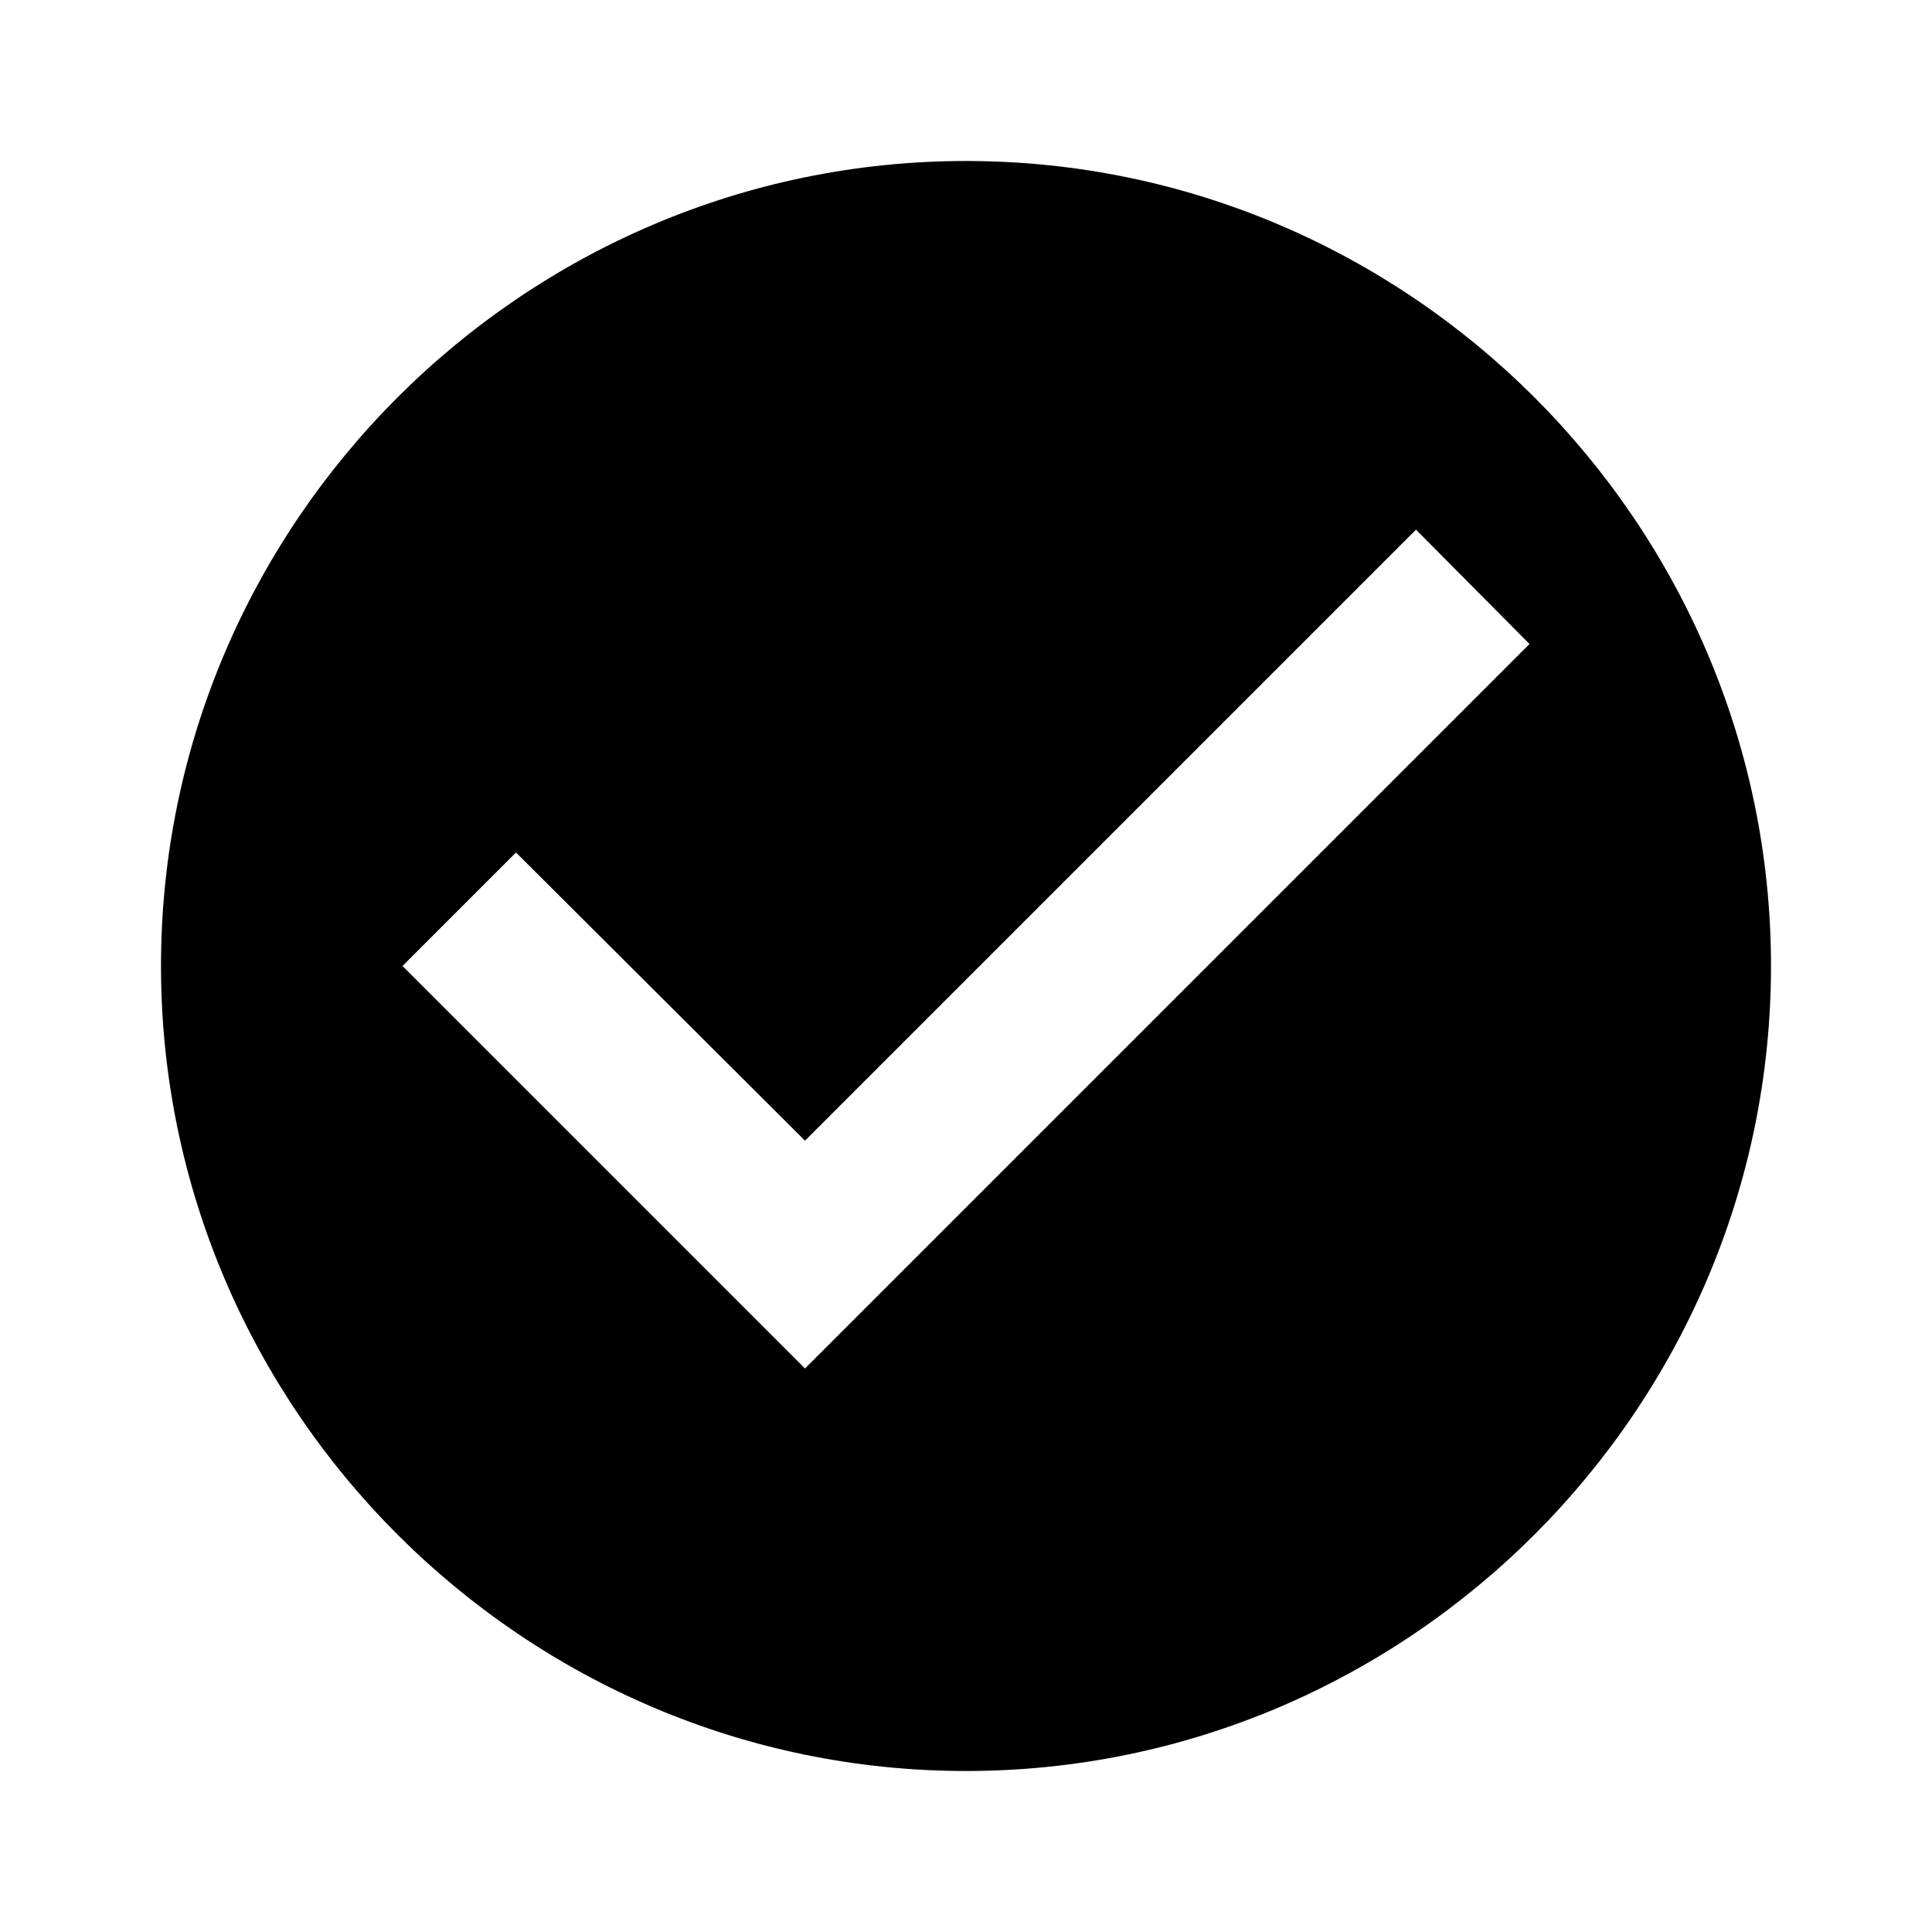
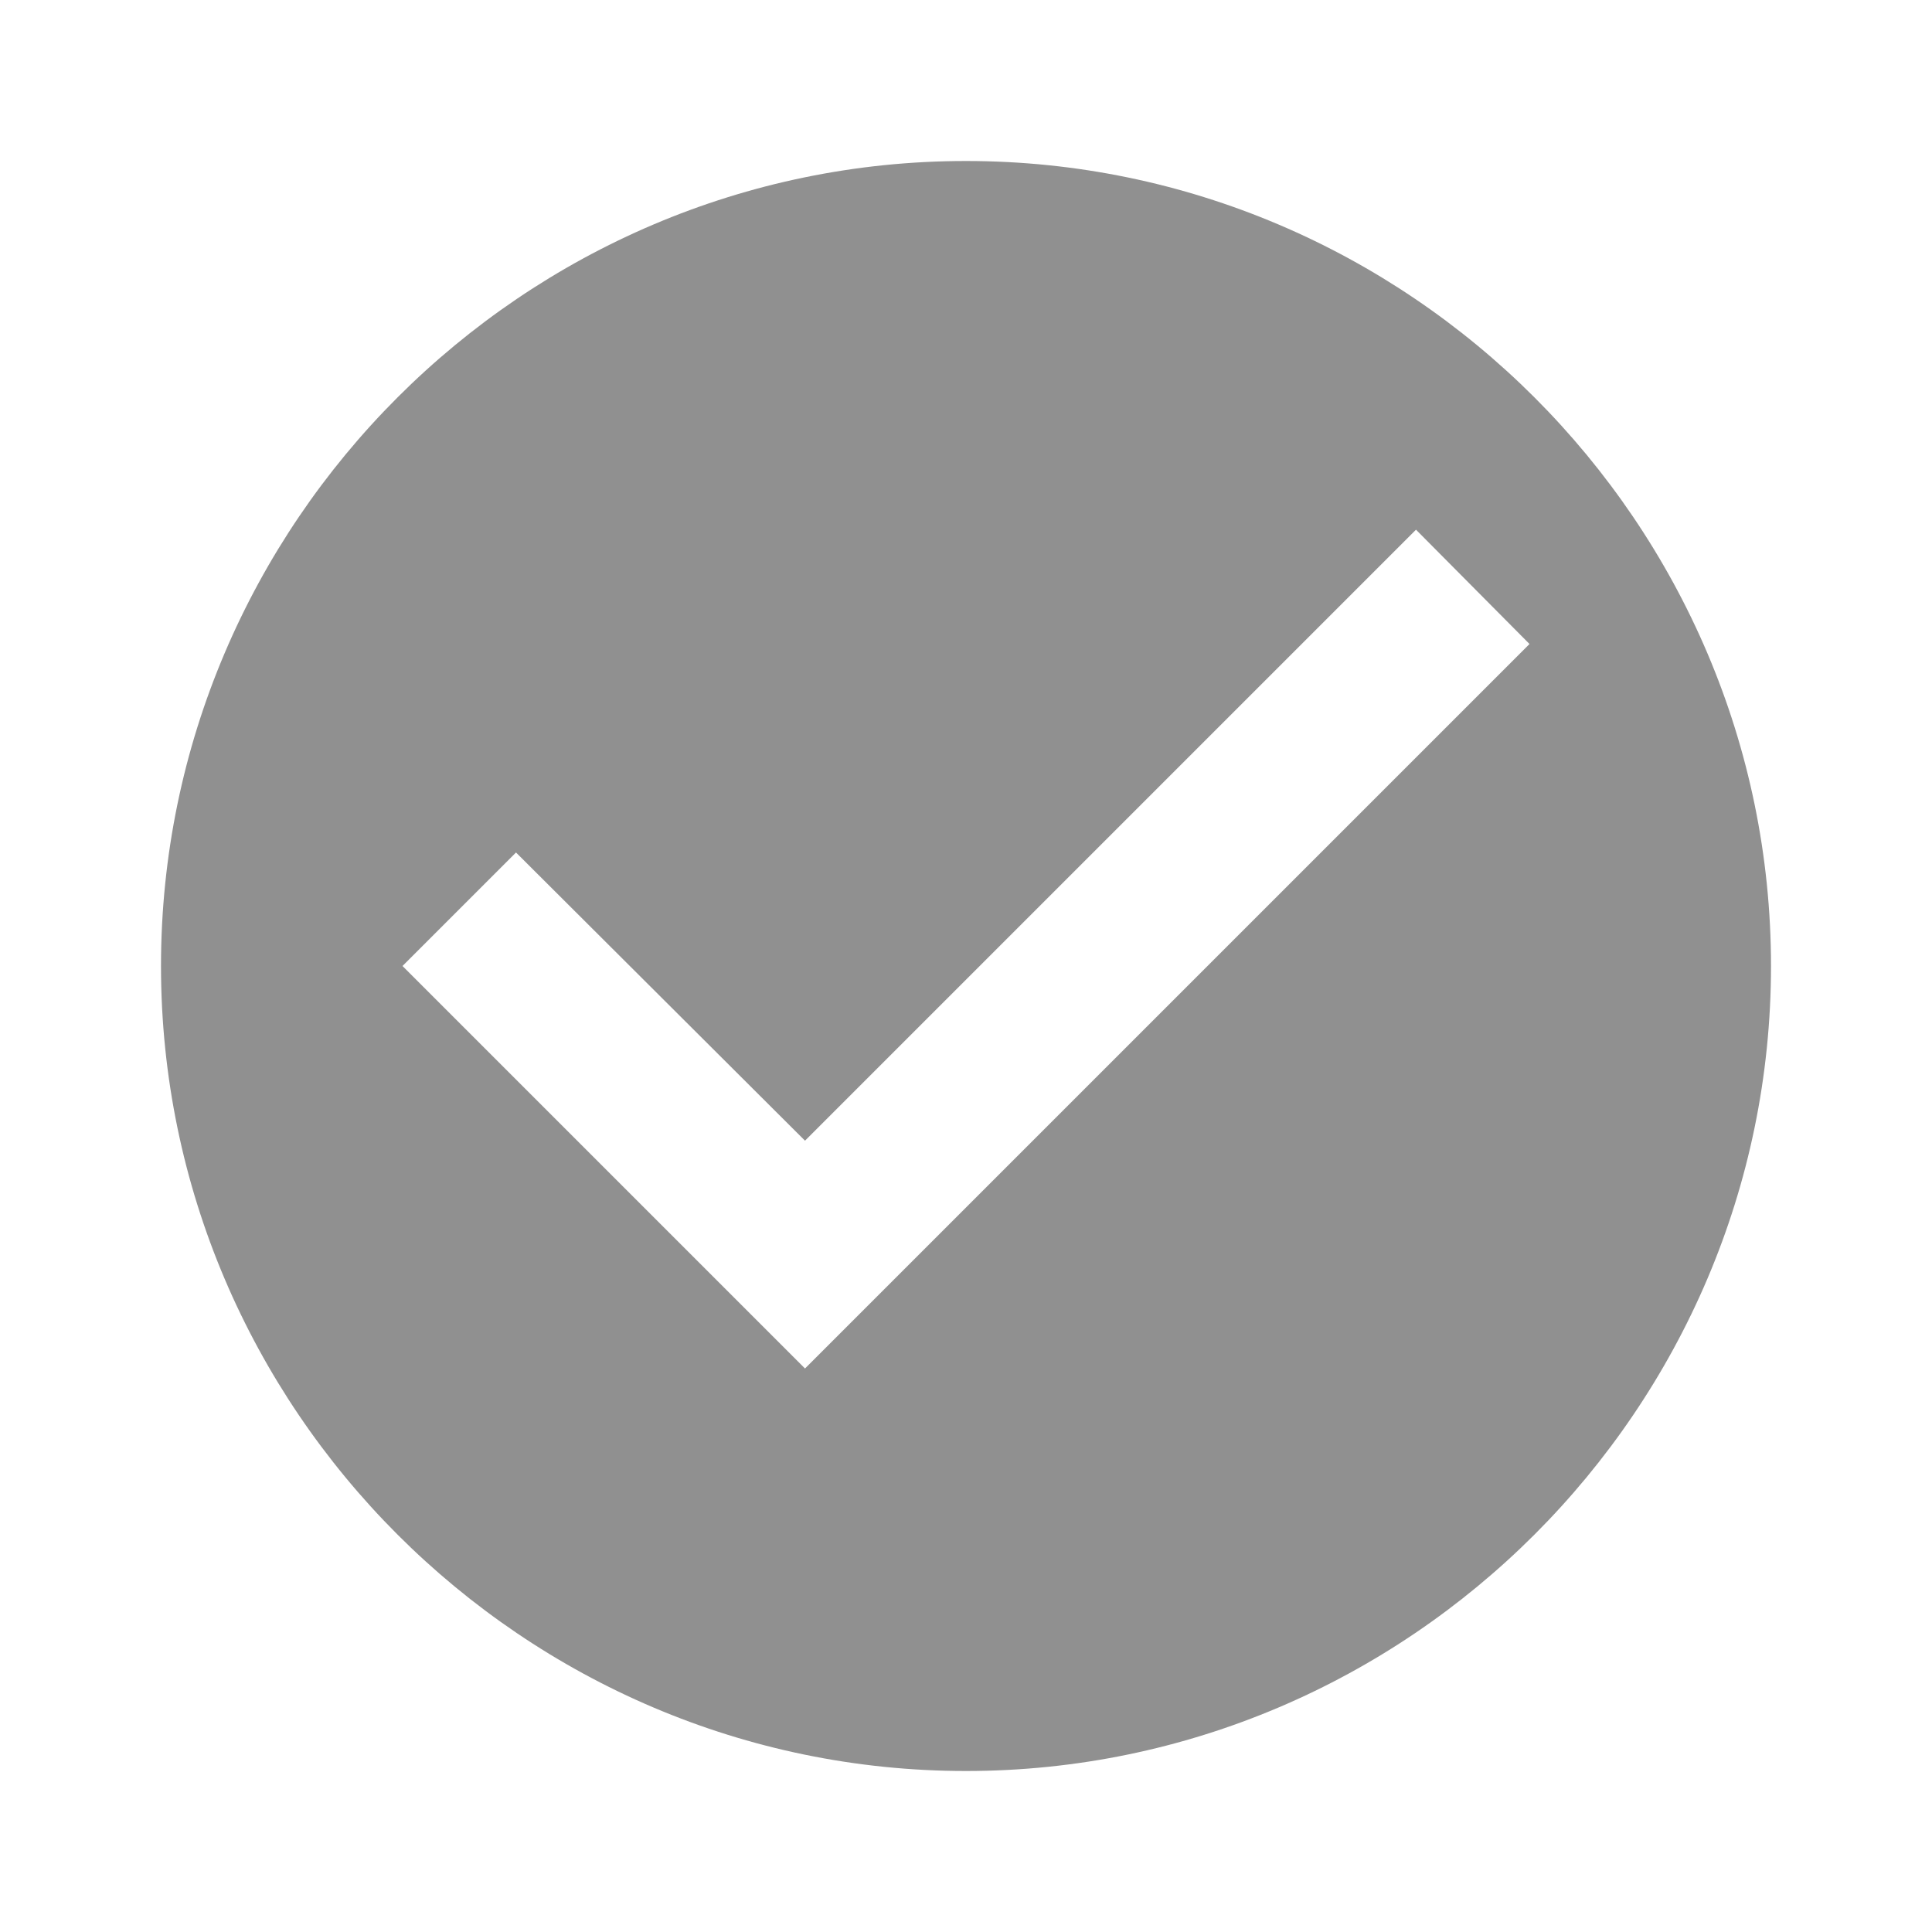
<svg xmlns="http://www.w3.org/2000/svg" version="1.1" width="24" height="24" viewBox="0 0 24 24">
-   <path d="M12 2C6.5 2 2 6.5 2 12S6.5 22 12 22 22 17.5 22 12 17.5 2 12 2M10 17L5 12L6.41 10.59L10 14.17L17.59 6.58L19 8L10 17Z" />
+   <path fill="#909090" d="M12 2C6.5 2 2 6.5 2 12S6.5 22 12 22 22 17.5 22 12 17.5 2 12 2M10 17L5 12L6.41 10.59L10 14.17L17.59 6.58L19 8L10 17Z" />
</svg>
